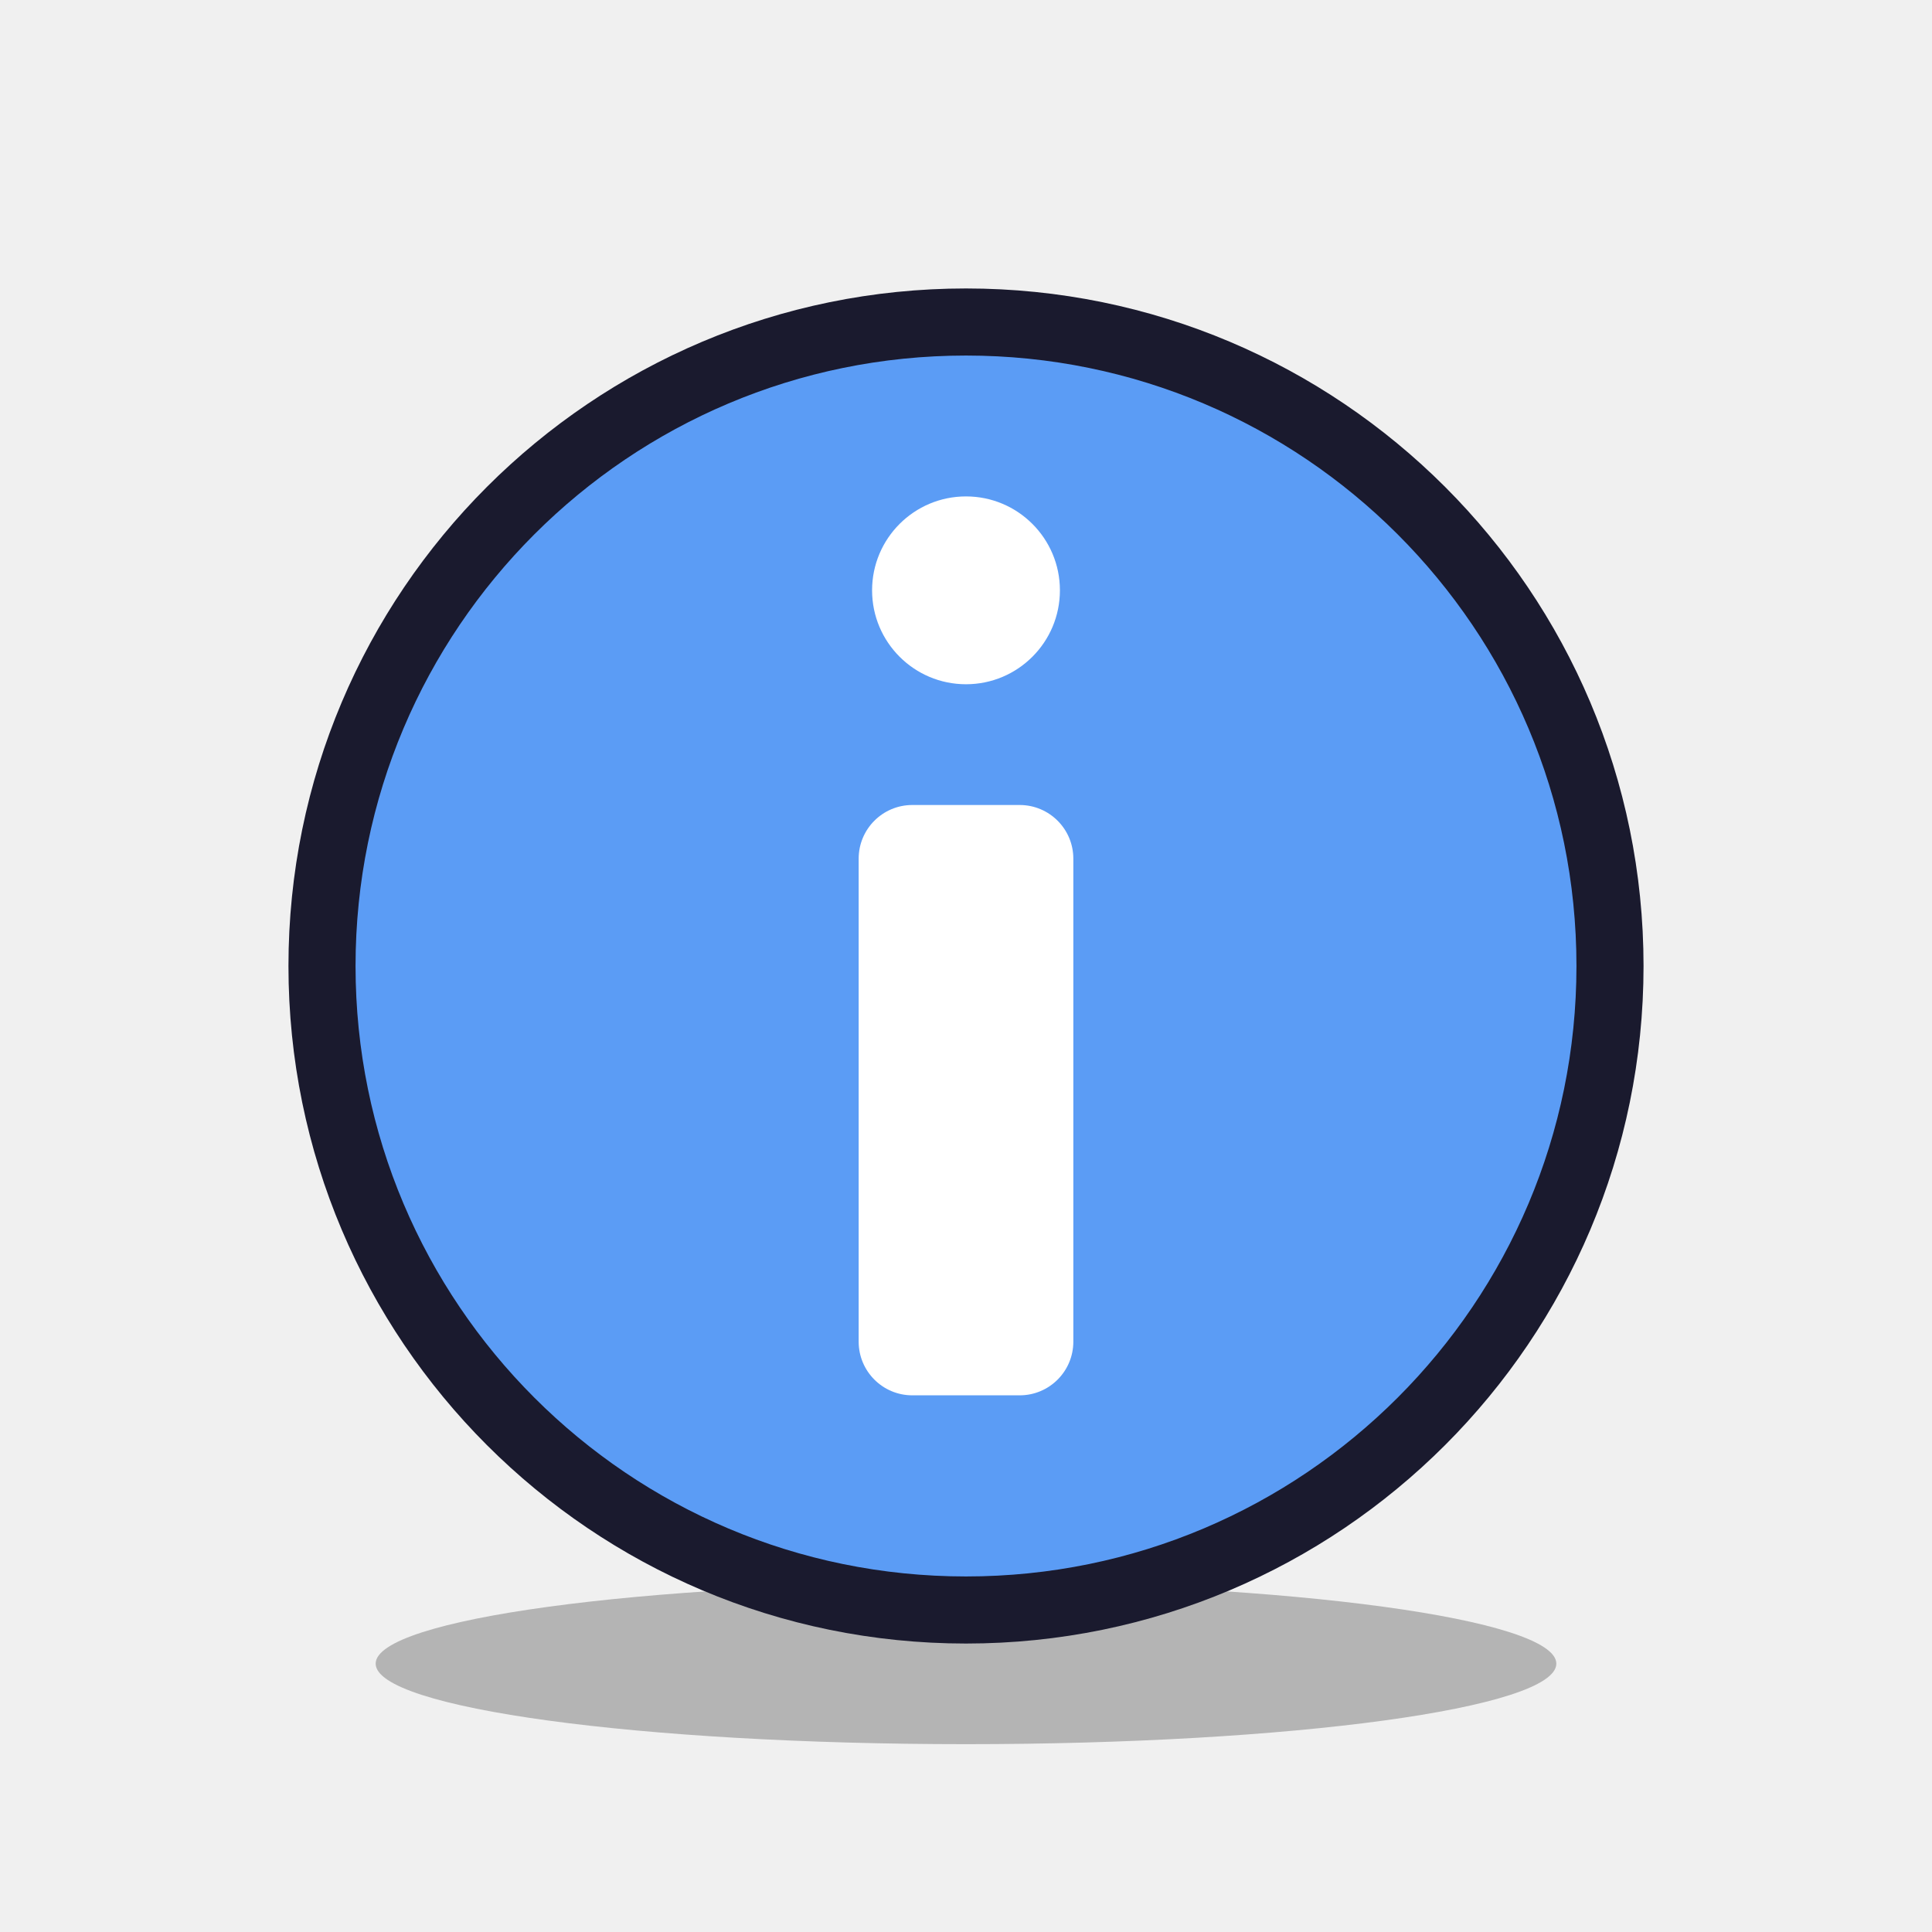
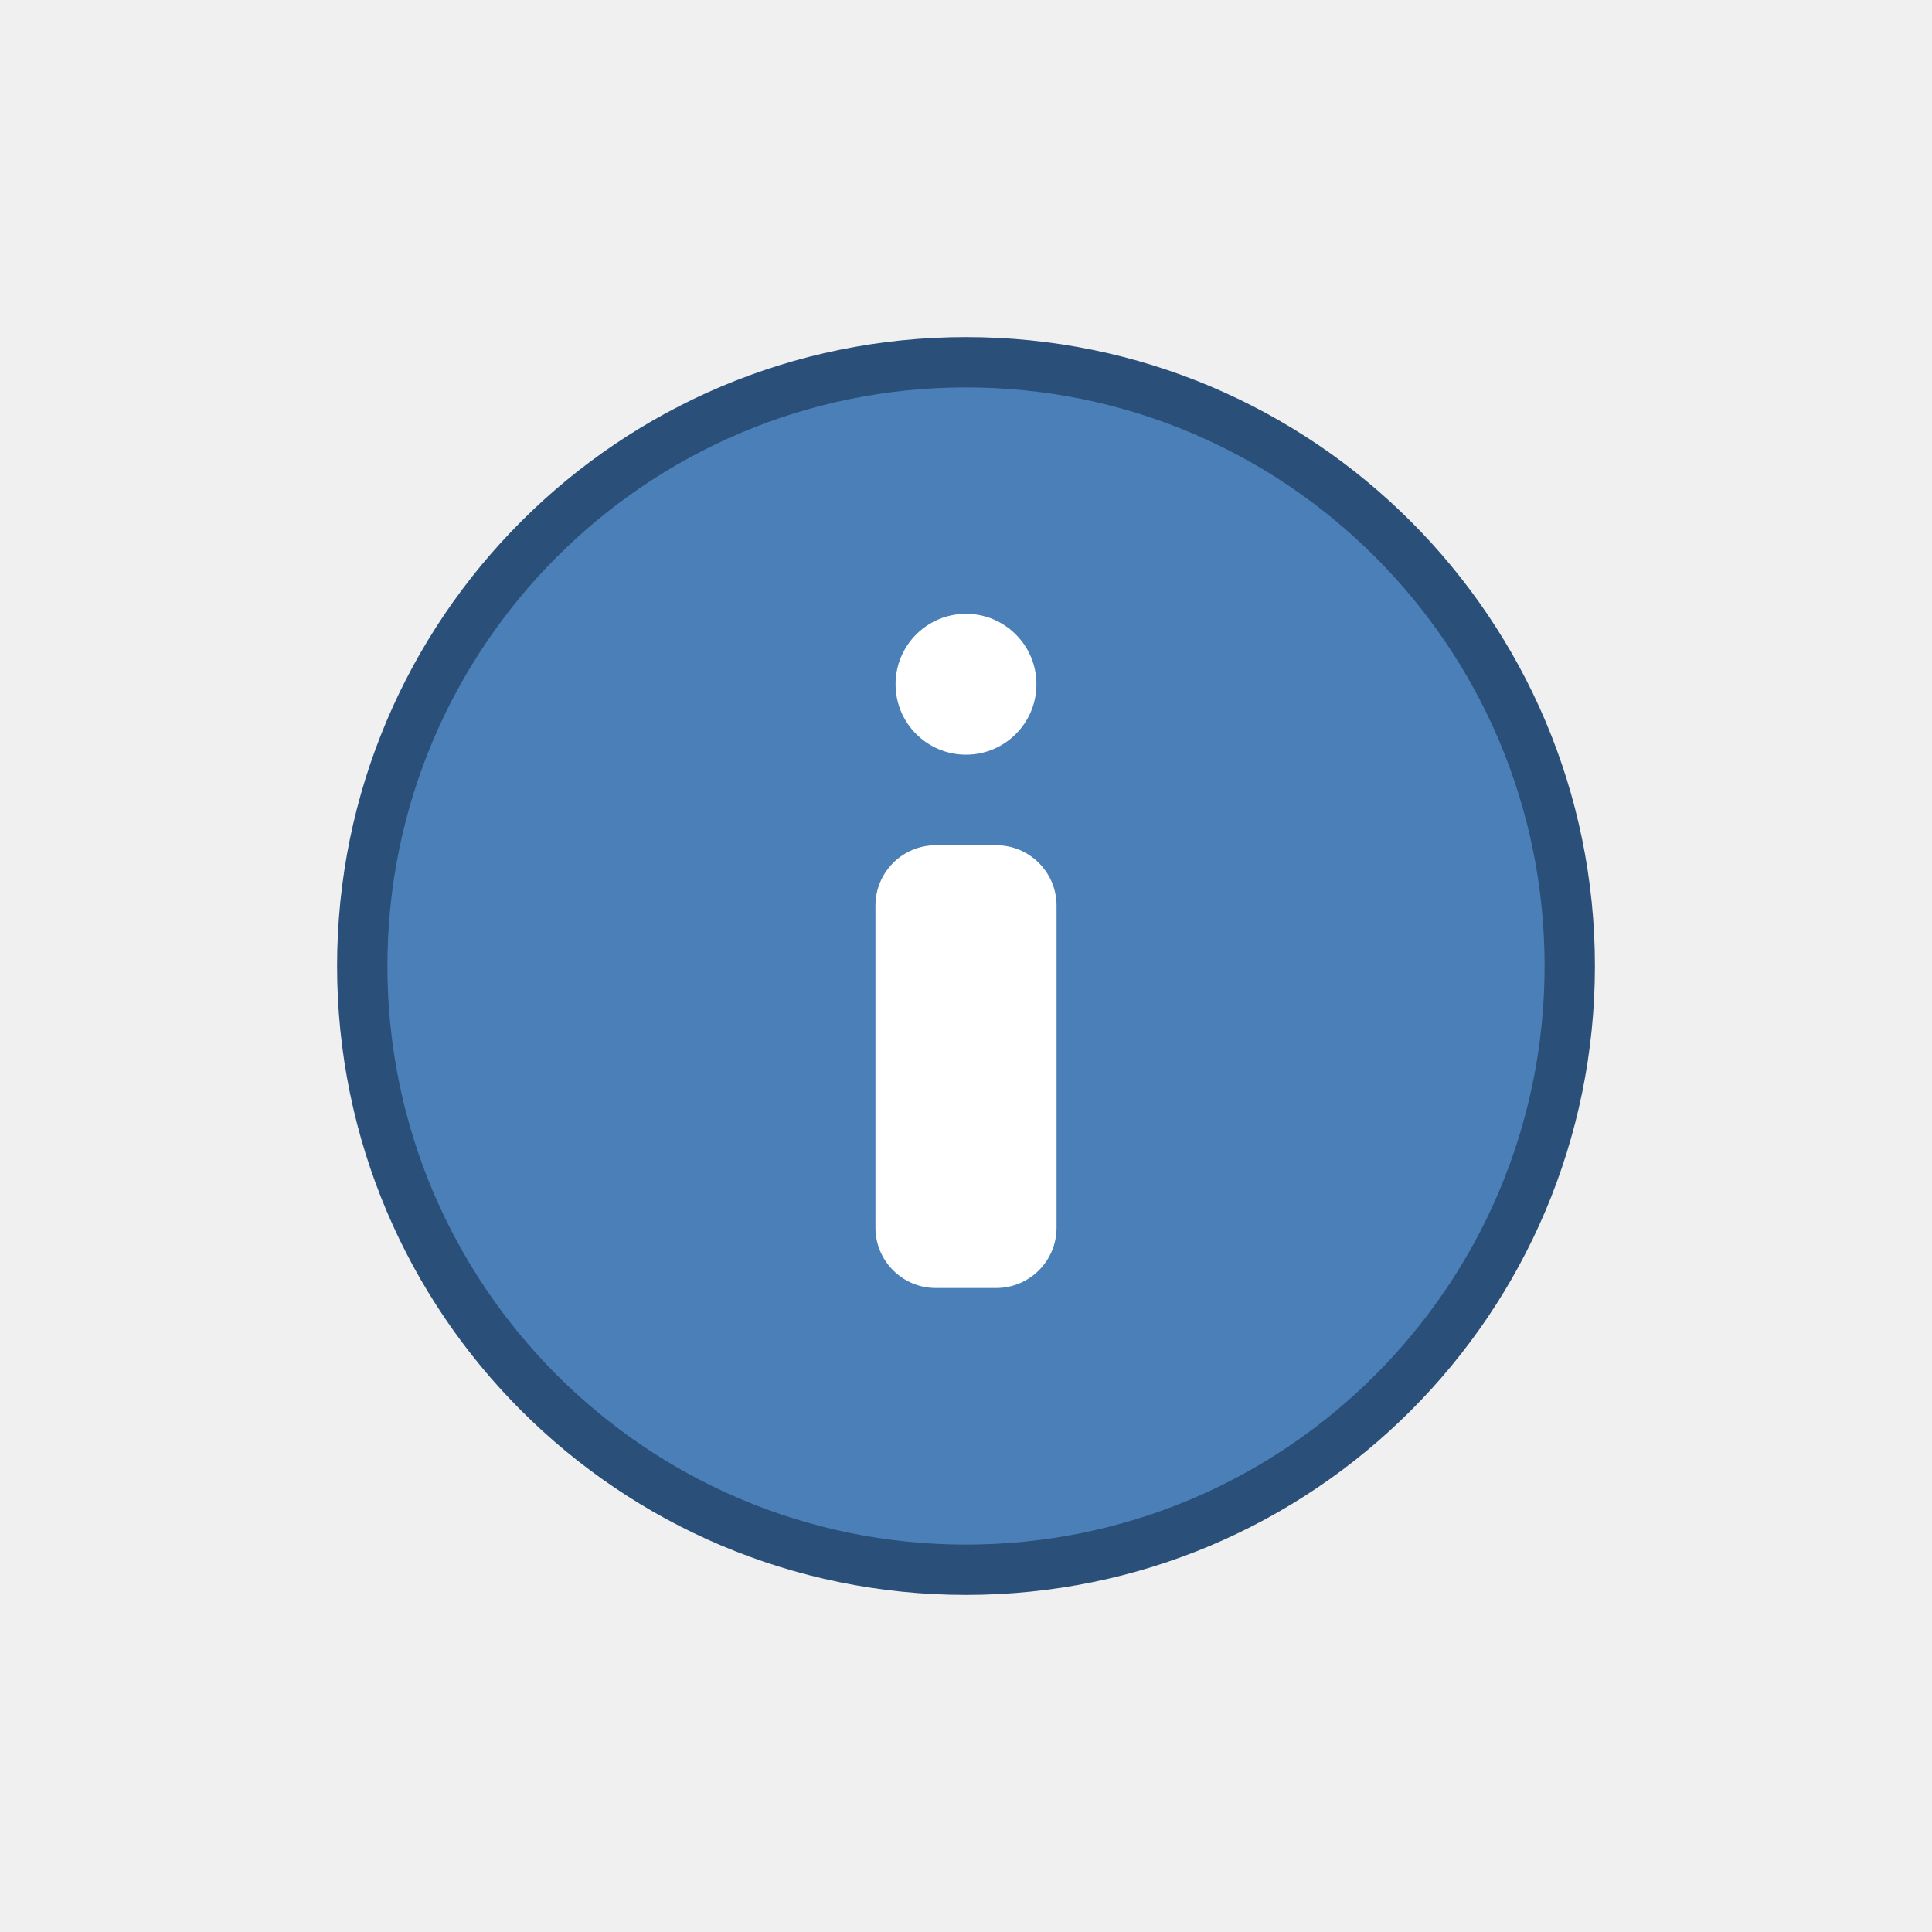
- <svg xmlns="http://www.w3.org/2000/svg" width="72" height="72" viewBox="0 0 72 72" fill="none">
-   <ellipse cx="36" cy="62" rx="22" ry="3" fill="#000000" opacity="0.25" />
-   <circle cx="36" cy="36" r="24" fill="#5B9CF5" stroke="#1A1A2E" stroke-width="2.5" />
-   <circle cx="36" cy="22" r="3.5" fill="#FFFFFF" />
-   <rect x="32" y="30" width="8" height="22" rx="2" fill="#FFFFFF" />
+ <svg xmlns="http://www.w3.org/2000/svg" width="96" height="96" viewBox="0 0 96 96" fill="none">
+   <circle cx="48" cy="48" r="30" fill="#4A7FB8" />
+   <circle cx="48" cy="48" r="30" fill="none" stroke="#2A4F78" stroke-width="2.5" />
+   <circle cx="48" cy="34" r="3.5" fill="#FFFFFF" />
+   <rect x="43.5" y="42" width="9" height="22" rx="3" fill="#FFFFFF" />
</svg>
